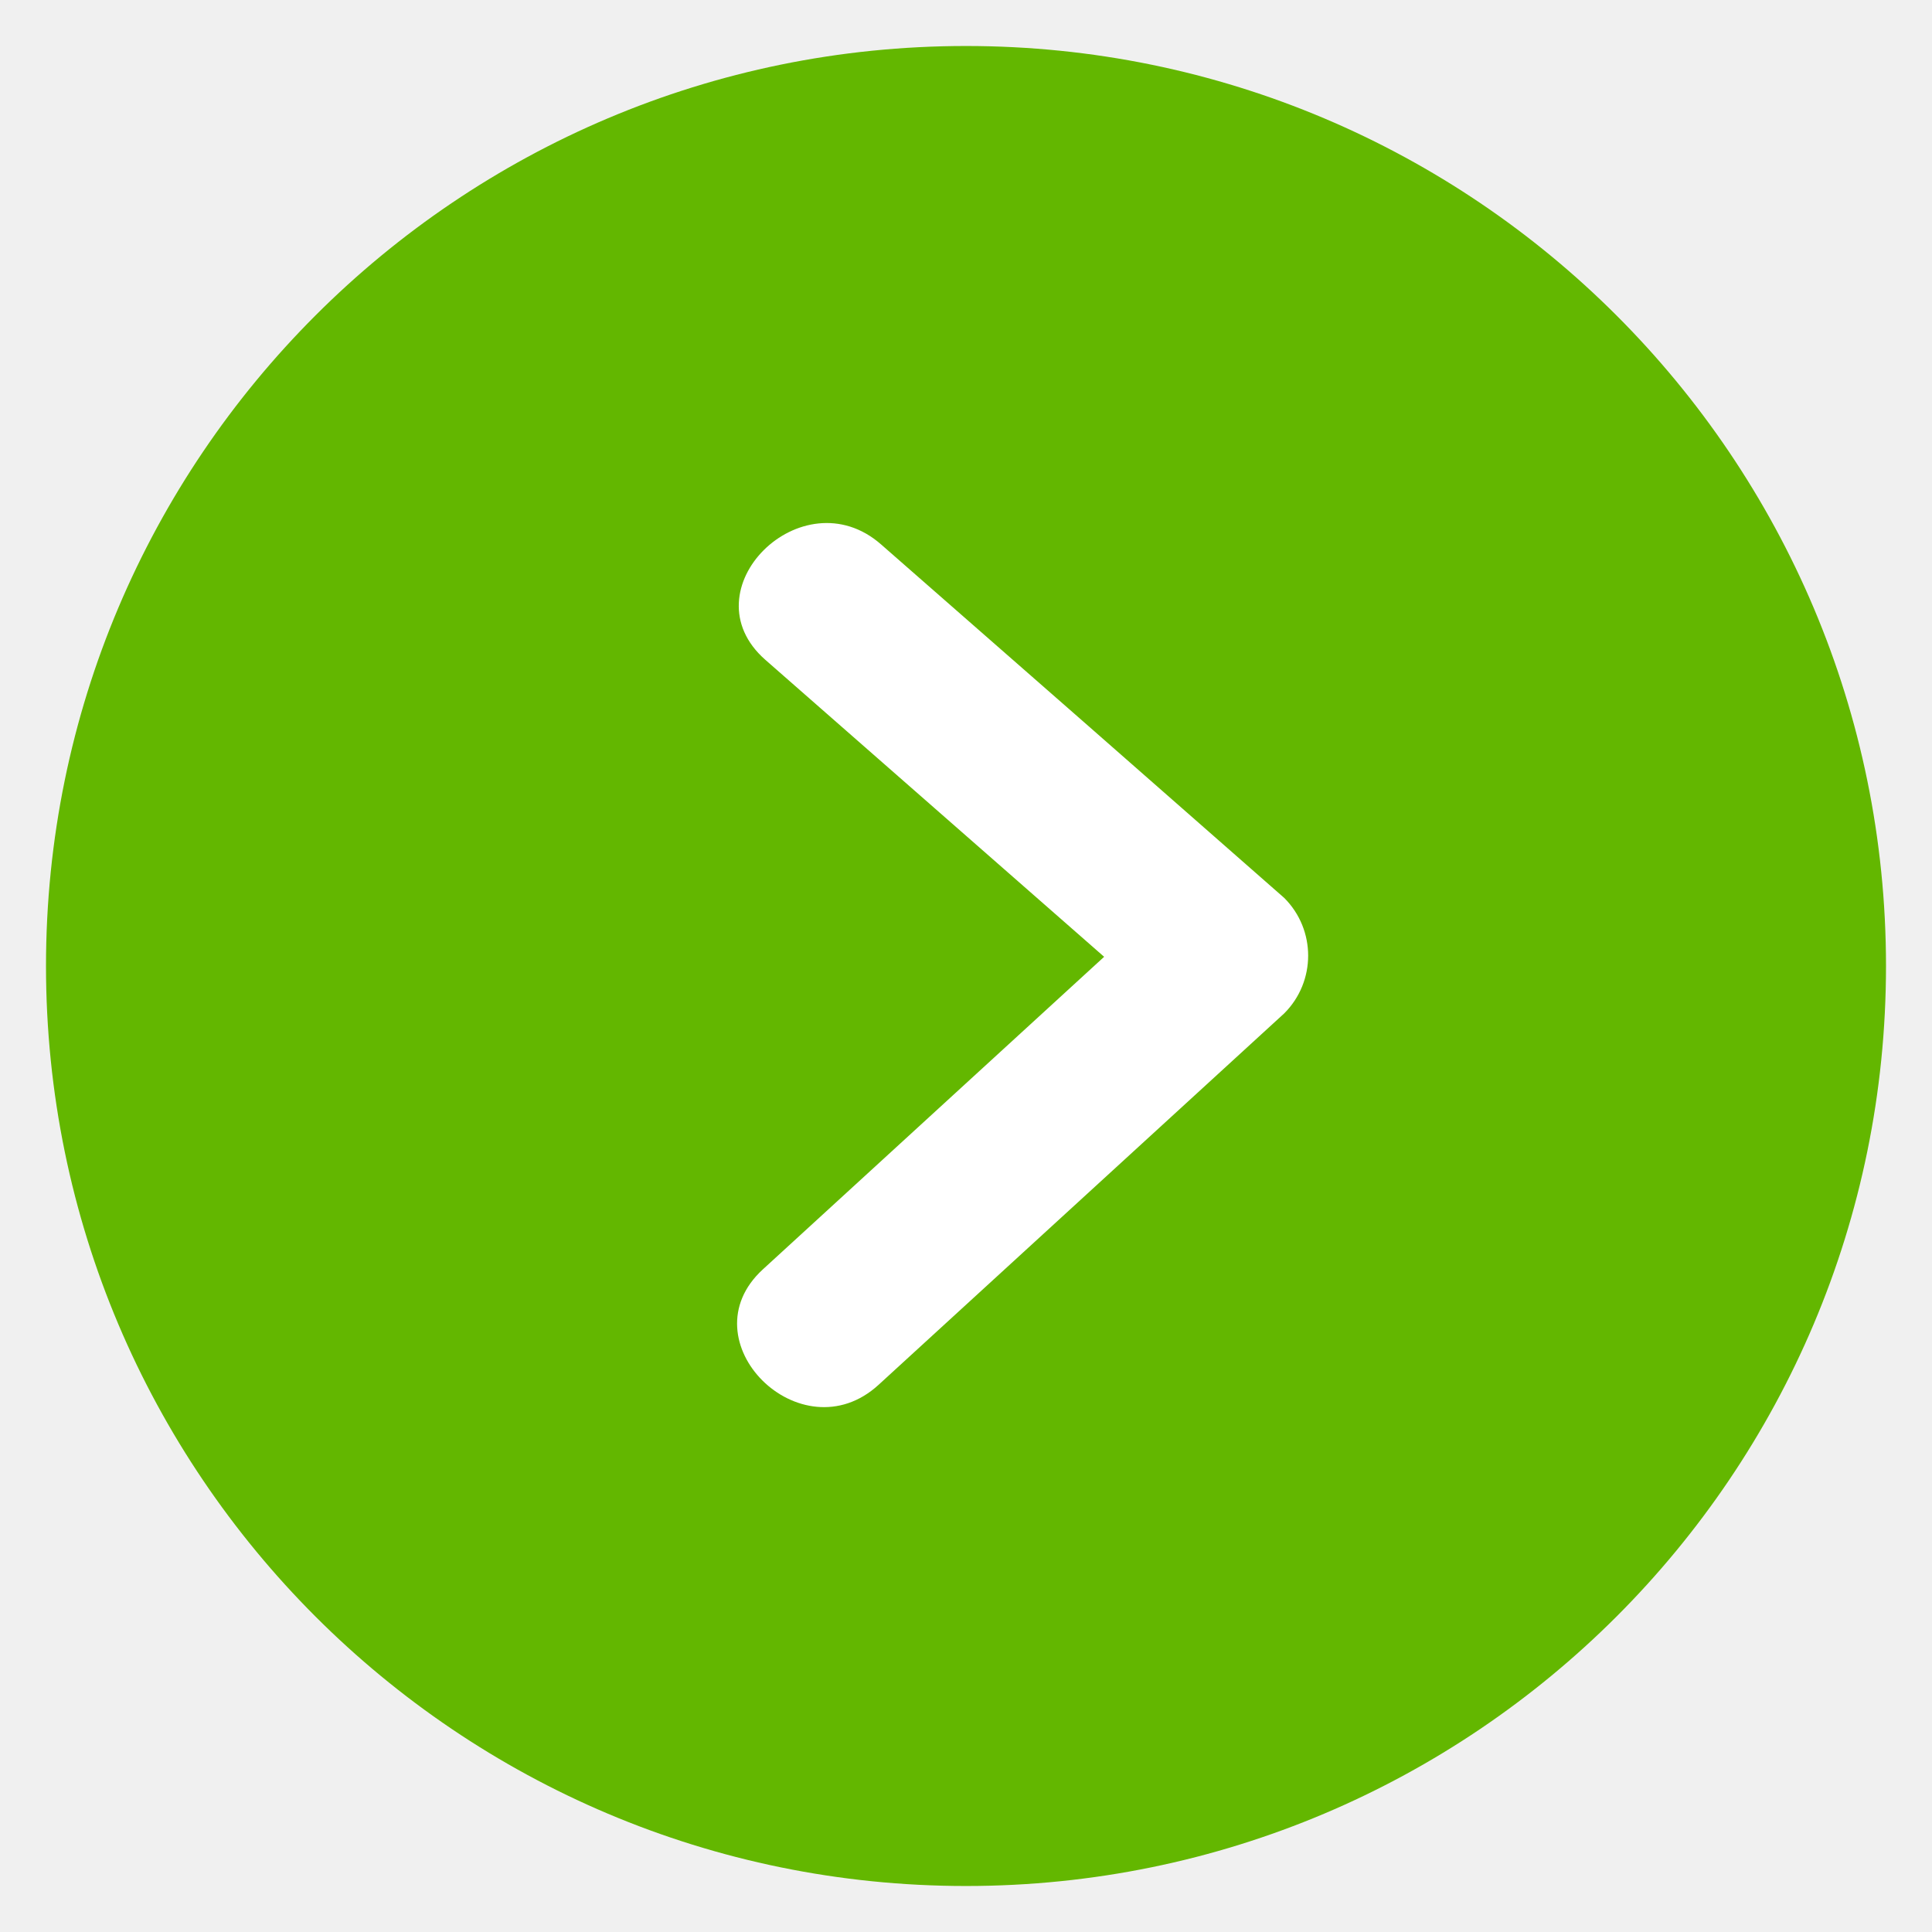
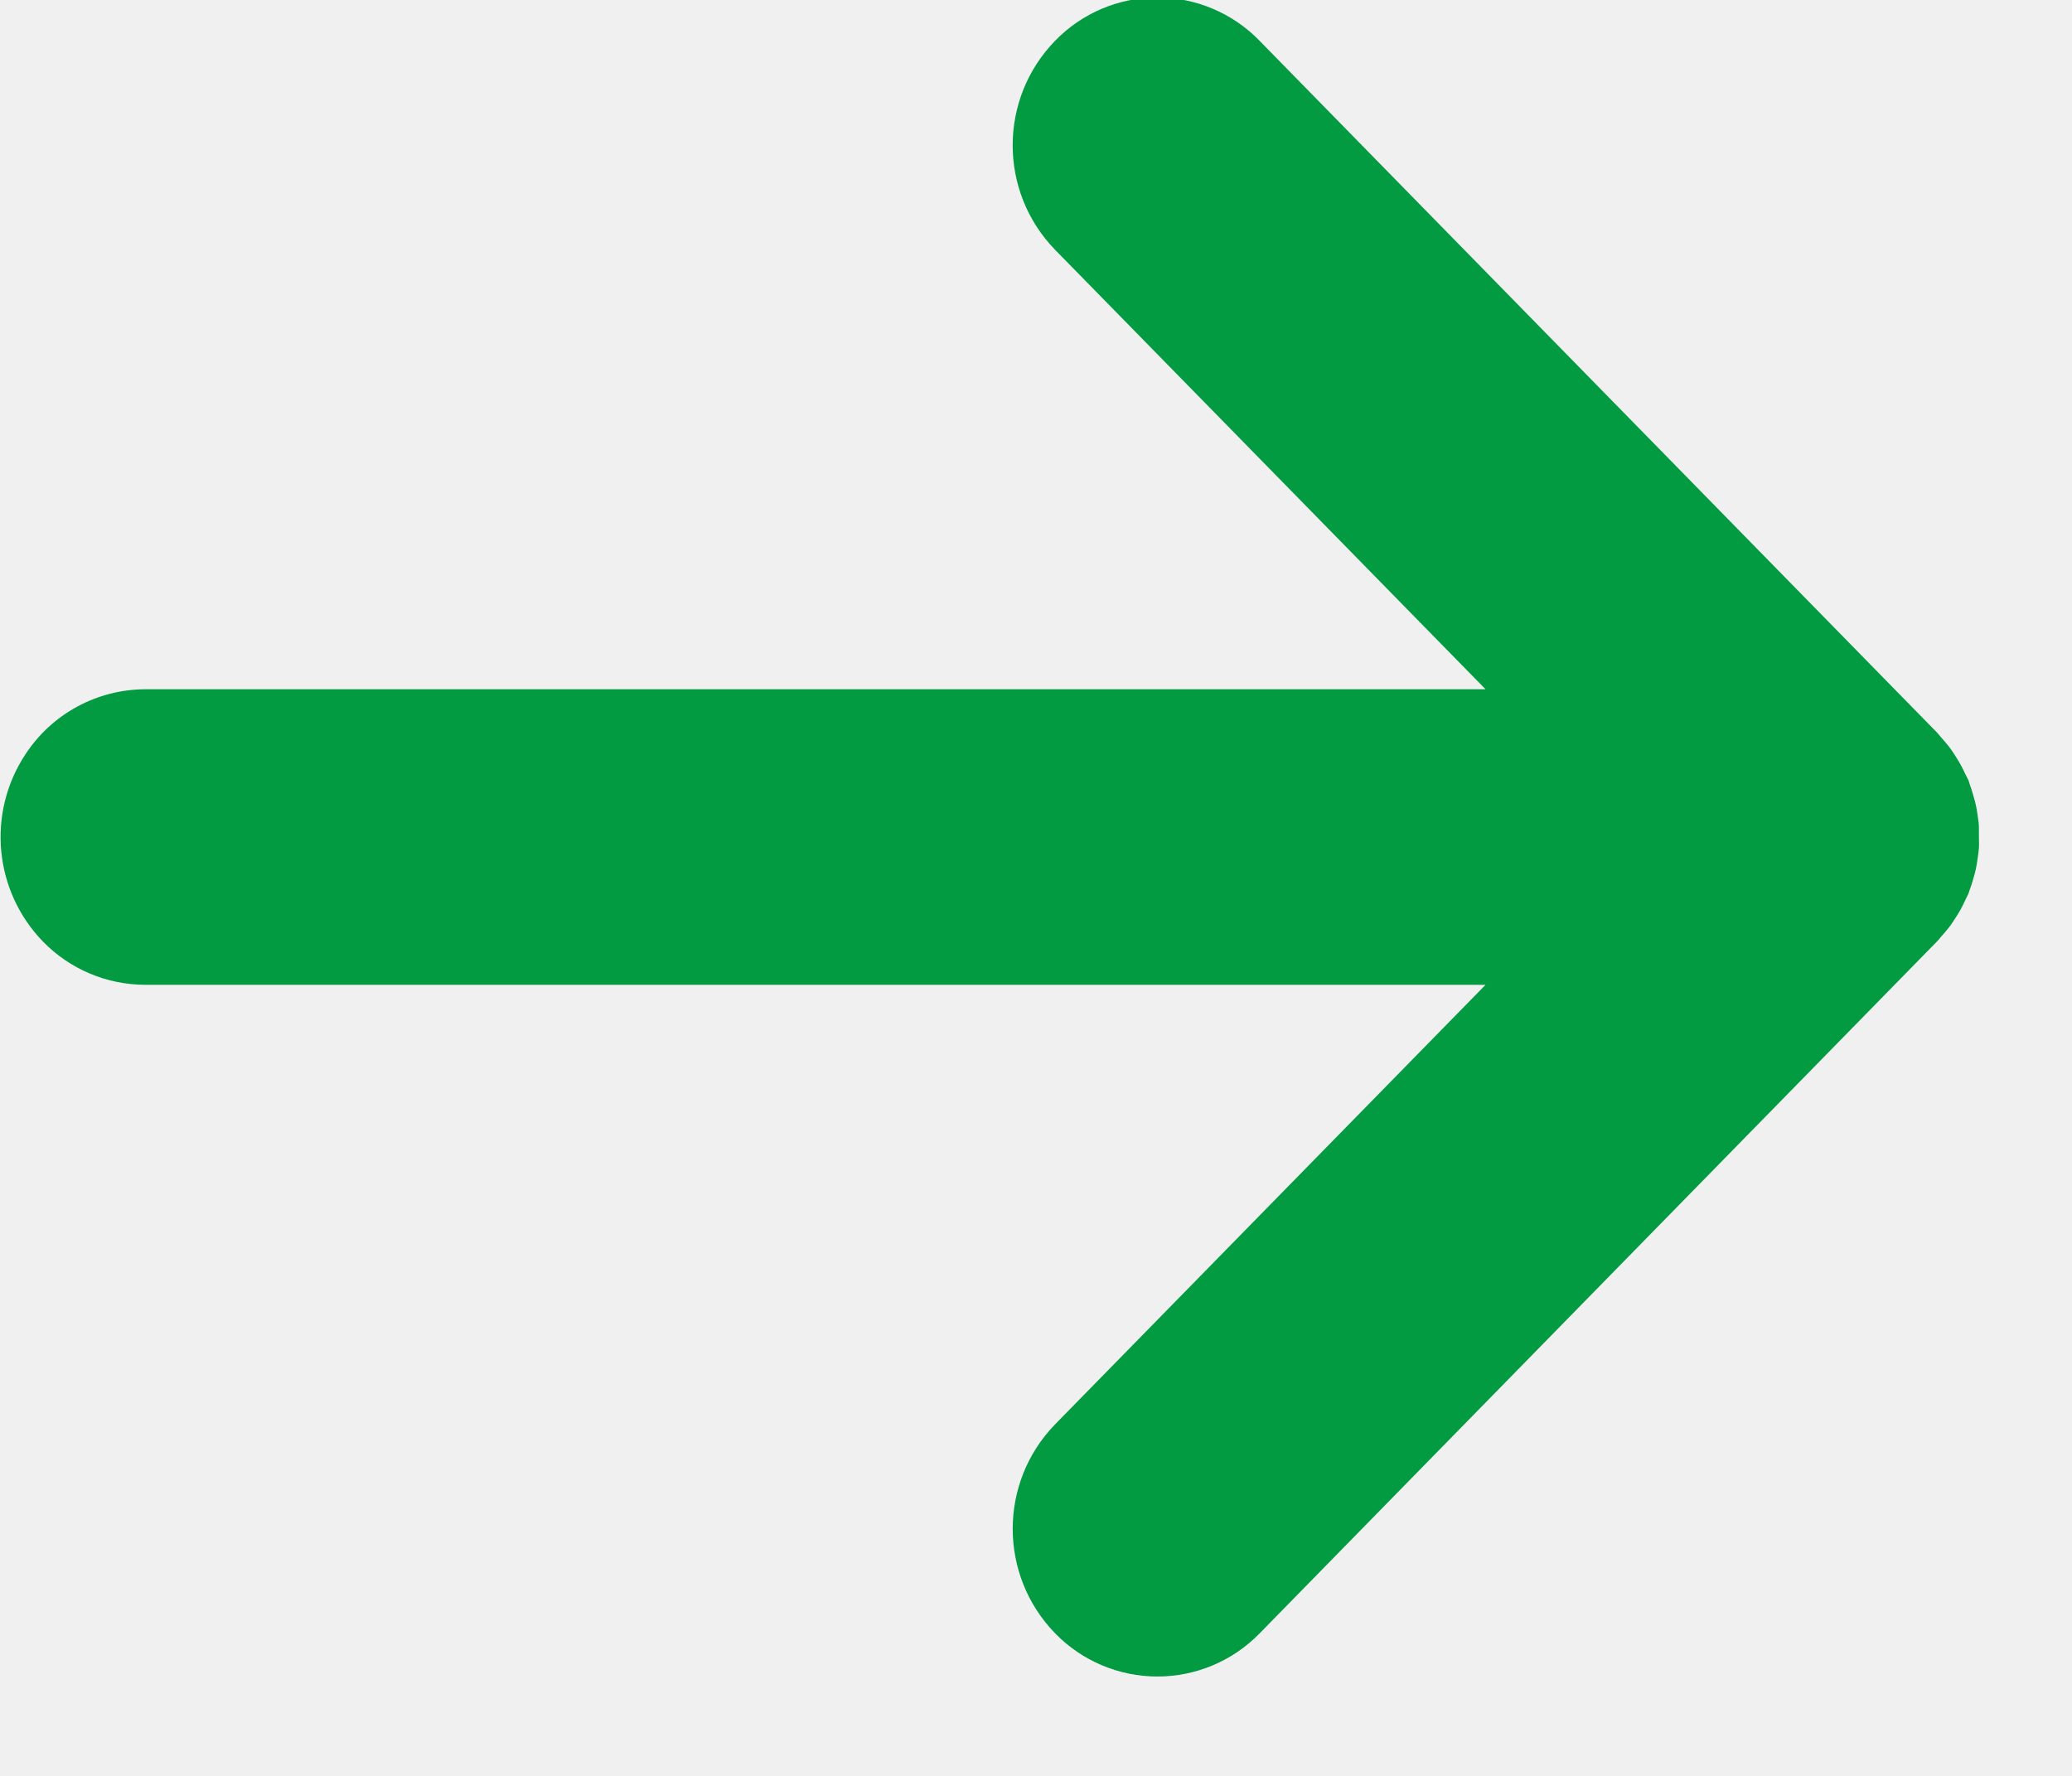
- <svg xmlns="http://www.w3.org/2000/svg" width="84" height="84" viewBox="0 0 84 84">
+ <svg xmlns="http://www.w3.org/2000/svg" width="28" height="24" viewBox="0 0 28 24">
  <defs>
    <style>
      .cls-1 {
-         fill: #63b700;
-       }
- 
-       .cls-2 {
-         fill: #fff;
+         fill: #029b41;
        fill-rule: evenodd;
      }
    </style>
  </defs>
-   <circle class="cls-1" cx="42" cy="42" r="40" />
-   <path class="cls-2" d="M754.836,4510.04q-8.763-7.7-17.529-15.37c-3.432-3.01-8.483,1.99-5.029,5.02q7.365,6.45,14.728,12.91l-14.838,13.59c-3.384,3.1,1.656,8.11,5.03,5.02q8.817-8.07,17.638-16.15A3.548,3.548,0,0,0,754.836,4510.04Z" transform="translate(-699 -4471)" />
+   <path class="cls-1" d="M778.54,874.921c0.027-.041.054-0.083,0.078-0.126s0.048-.094.07-0.142c0.012-.026.027-0.051,0.038-0.077s0.008-.03.014-0.044c0.02-.051.035-0.1,0.051-0.156s0.024-.085.034-0.128,0.018-.1.026-0.155,0.012-.088.016-0.132,0-.107,0-0.161,0-.085,0-0.127-0.011-.11-0.019-0.165-0.012-.082-0.021-0.123-0.027-.107-0.043-0.16-0.024-.082-0.04-0.122c-0.006-.018-0.01-0.037-0.017-0.055s-0.032-.063-0.047-0.094-0.038-.08-0.06-0.12-0.055-.093-0.084-0.138-0.047-.072-0.073-0.105-0.073-.088-0.11-0.13c-0.018-.02-0.033-0.041-0.051-0.06l-9.155-9.349a1.924,1.924,0,0,0-2.765,0,2.027,2.027,0,0,0,0,2.823l5.818,5.94H754.09a1.942,1.942,0,0,0-1.622.88,2.029,2.029,0,0,0,.238,2.53,1.931,1.931,0,0,0,1.384.584H772.2l-5.817,5.94a2.027,2.027,0,0,0,0,2.824,1.928,1.928,0,0,0,2.765,0l9.155-9.352c0.02-.019.034-0.042,0.053-0.062,0.037-.041.072-0.082,0.106-0.125S778.514,874.96,778.54,874.921Z" transform="translate(-752.125 -862.5)" />
</svg>
